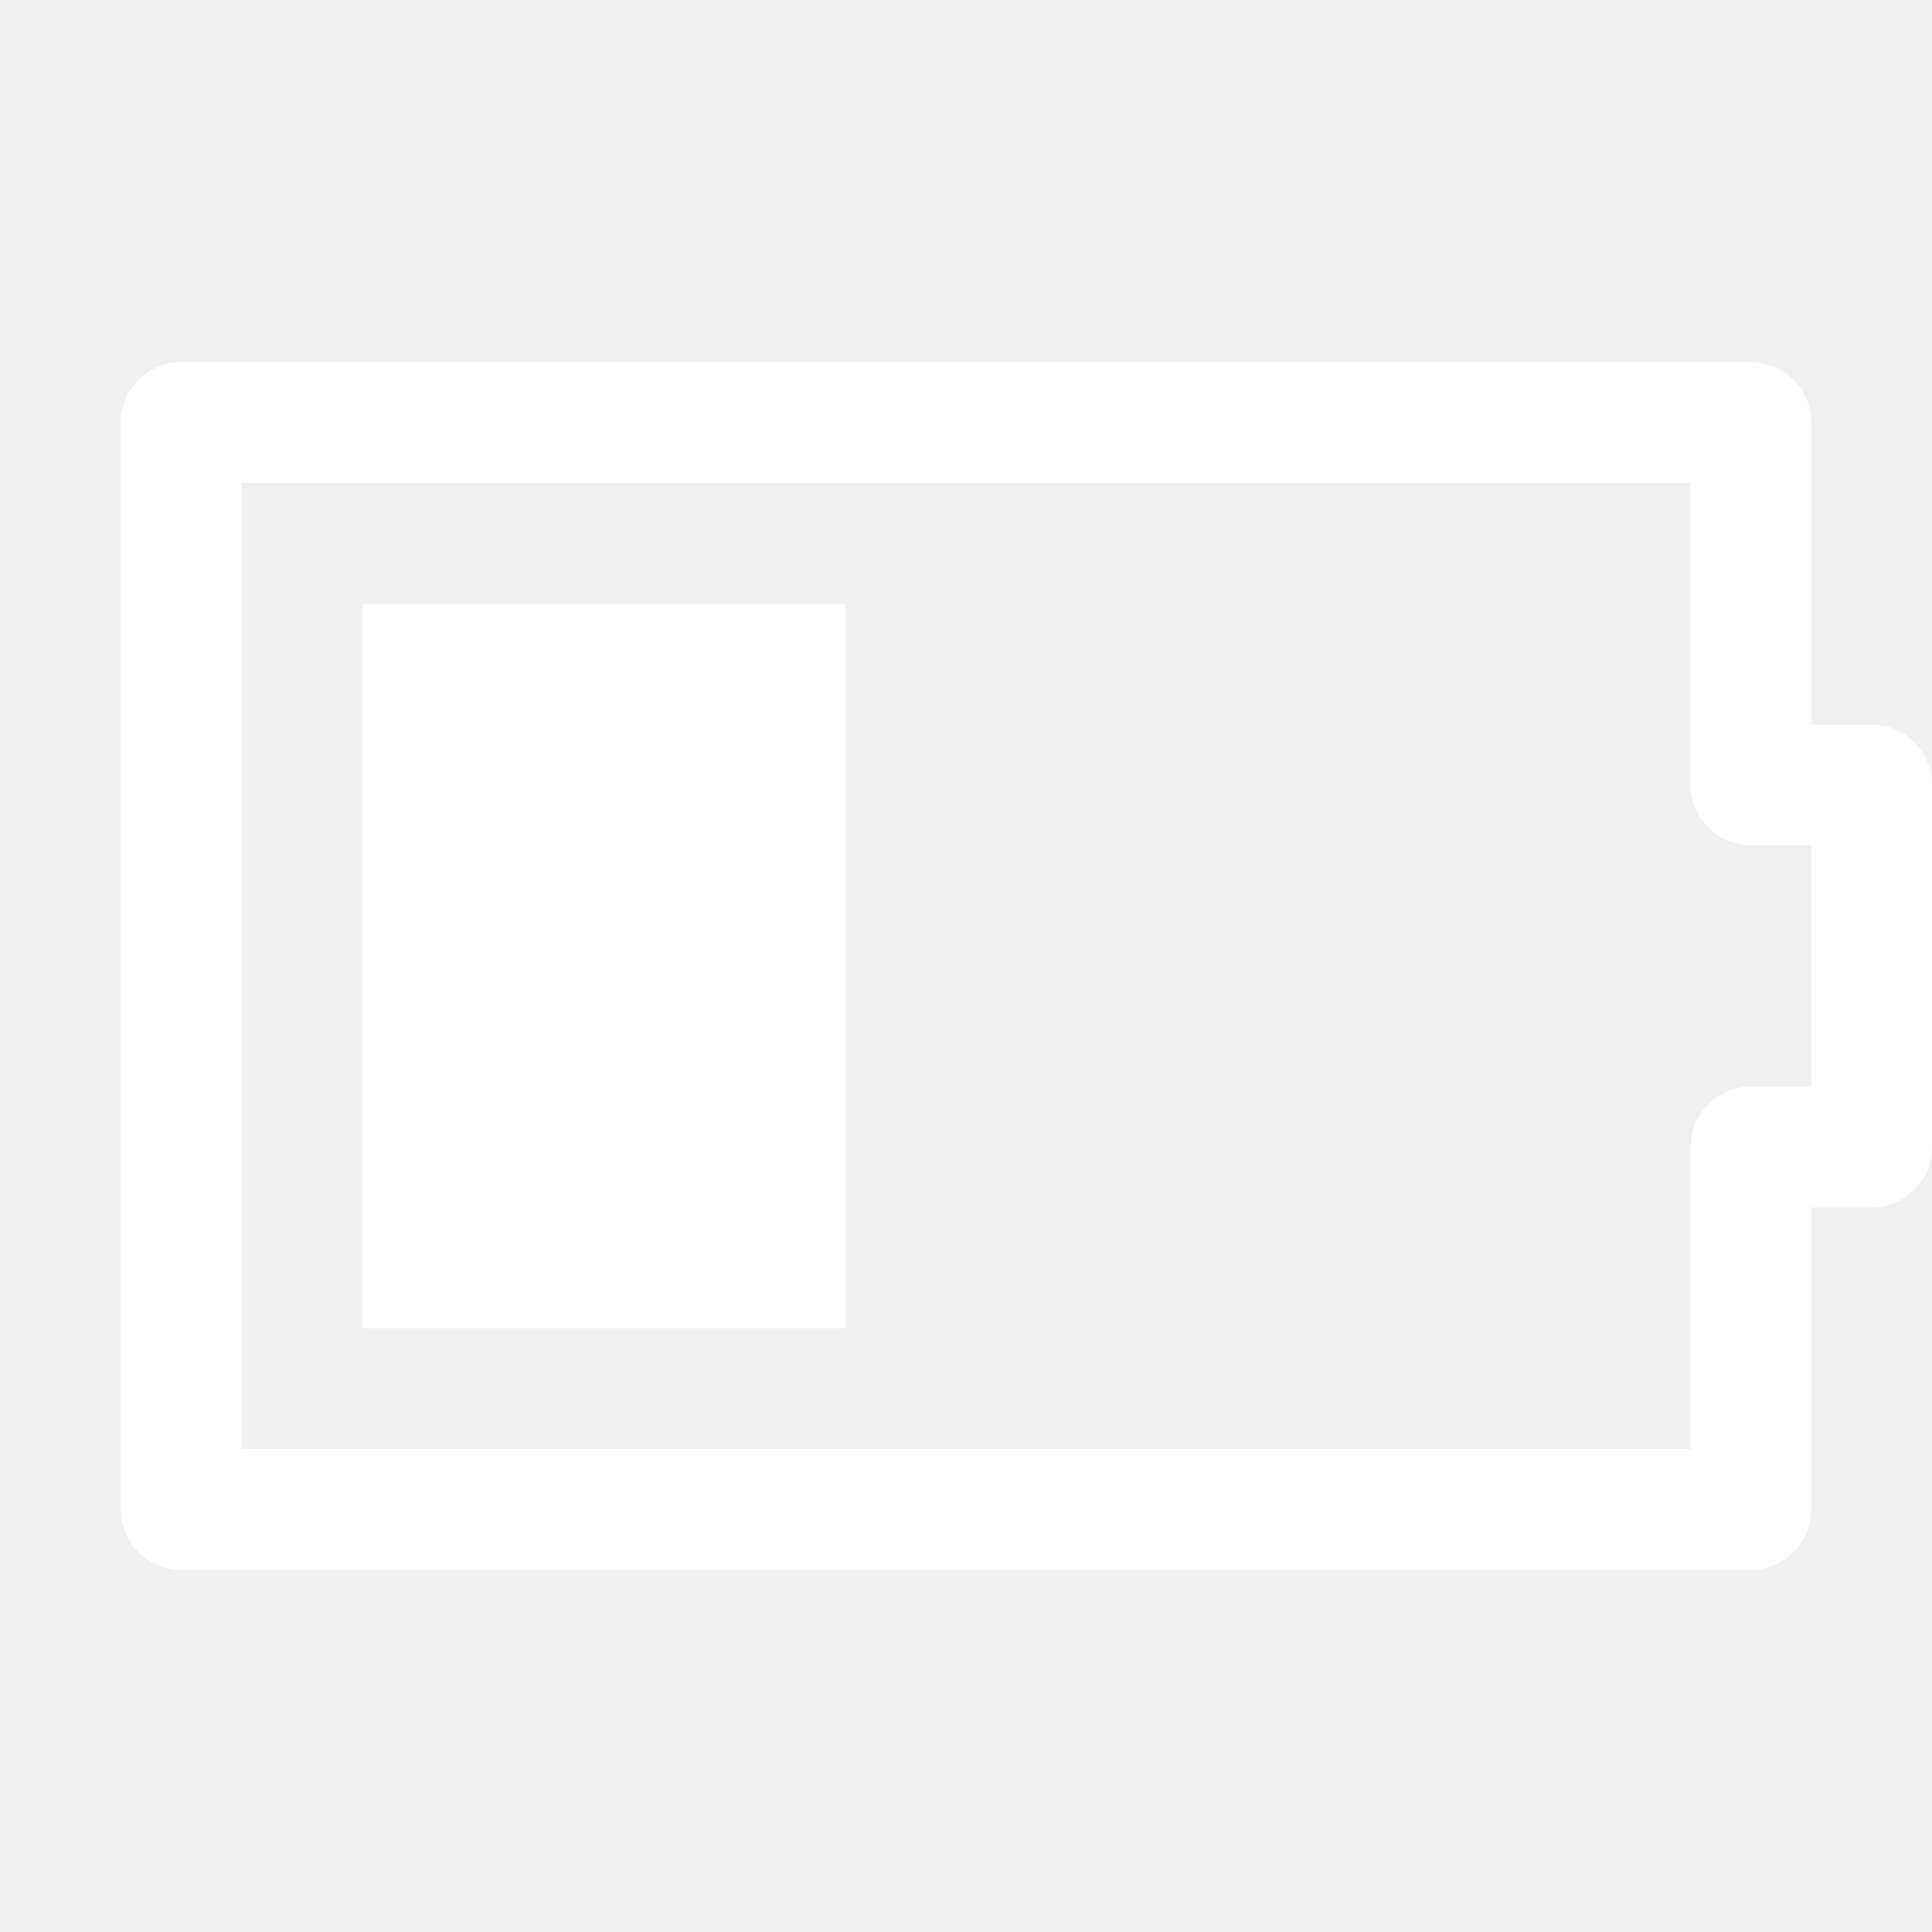
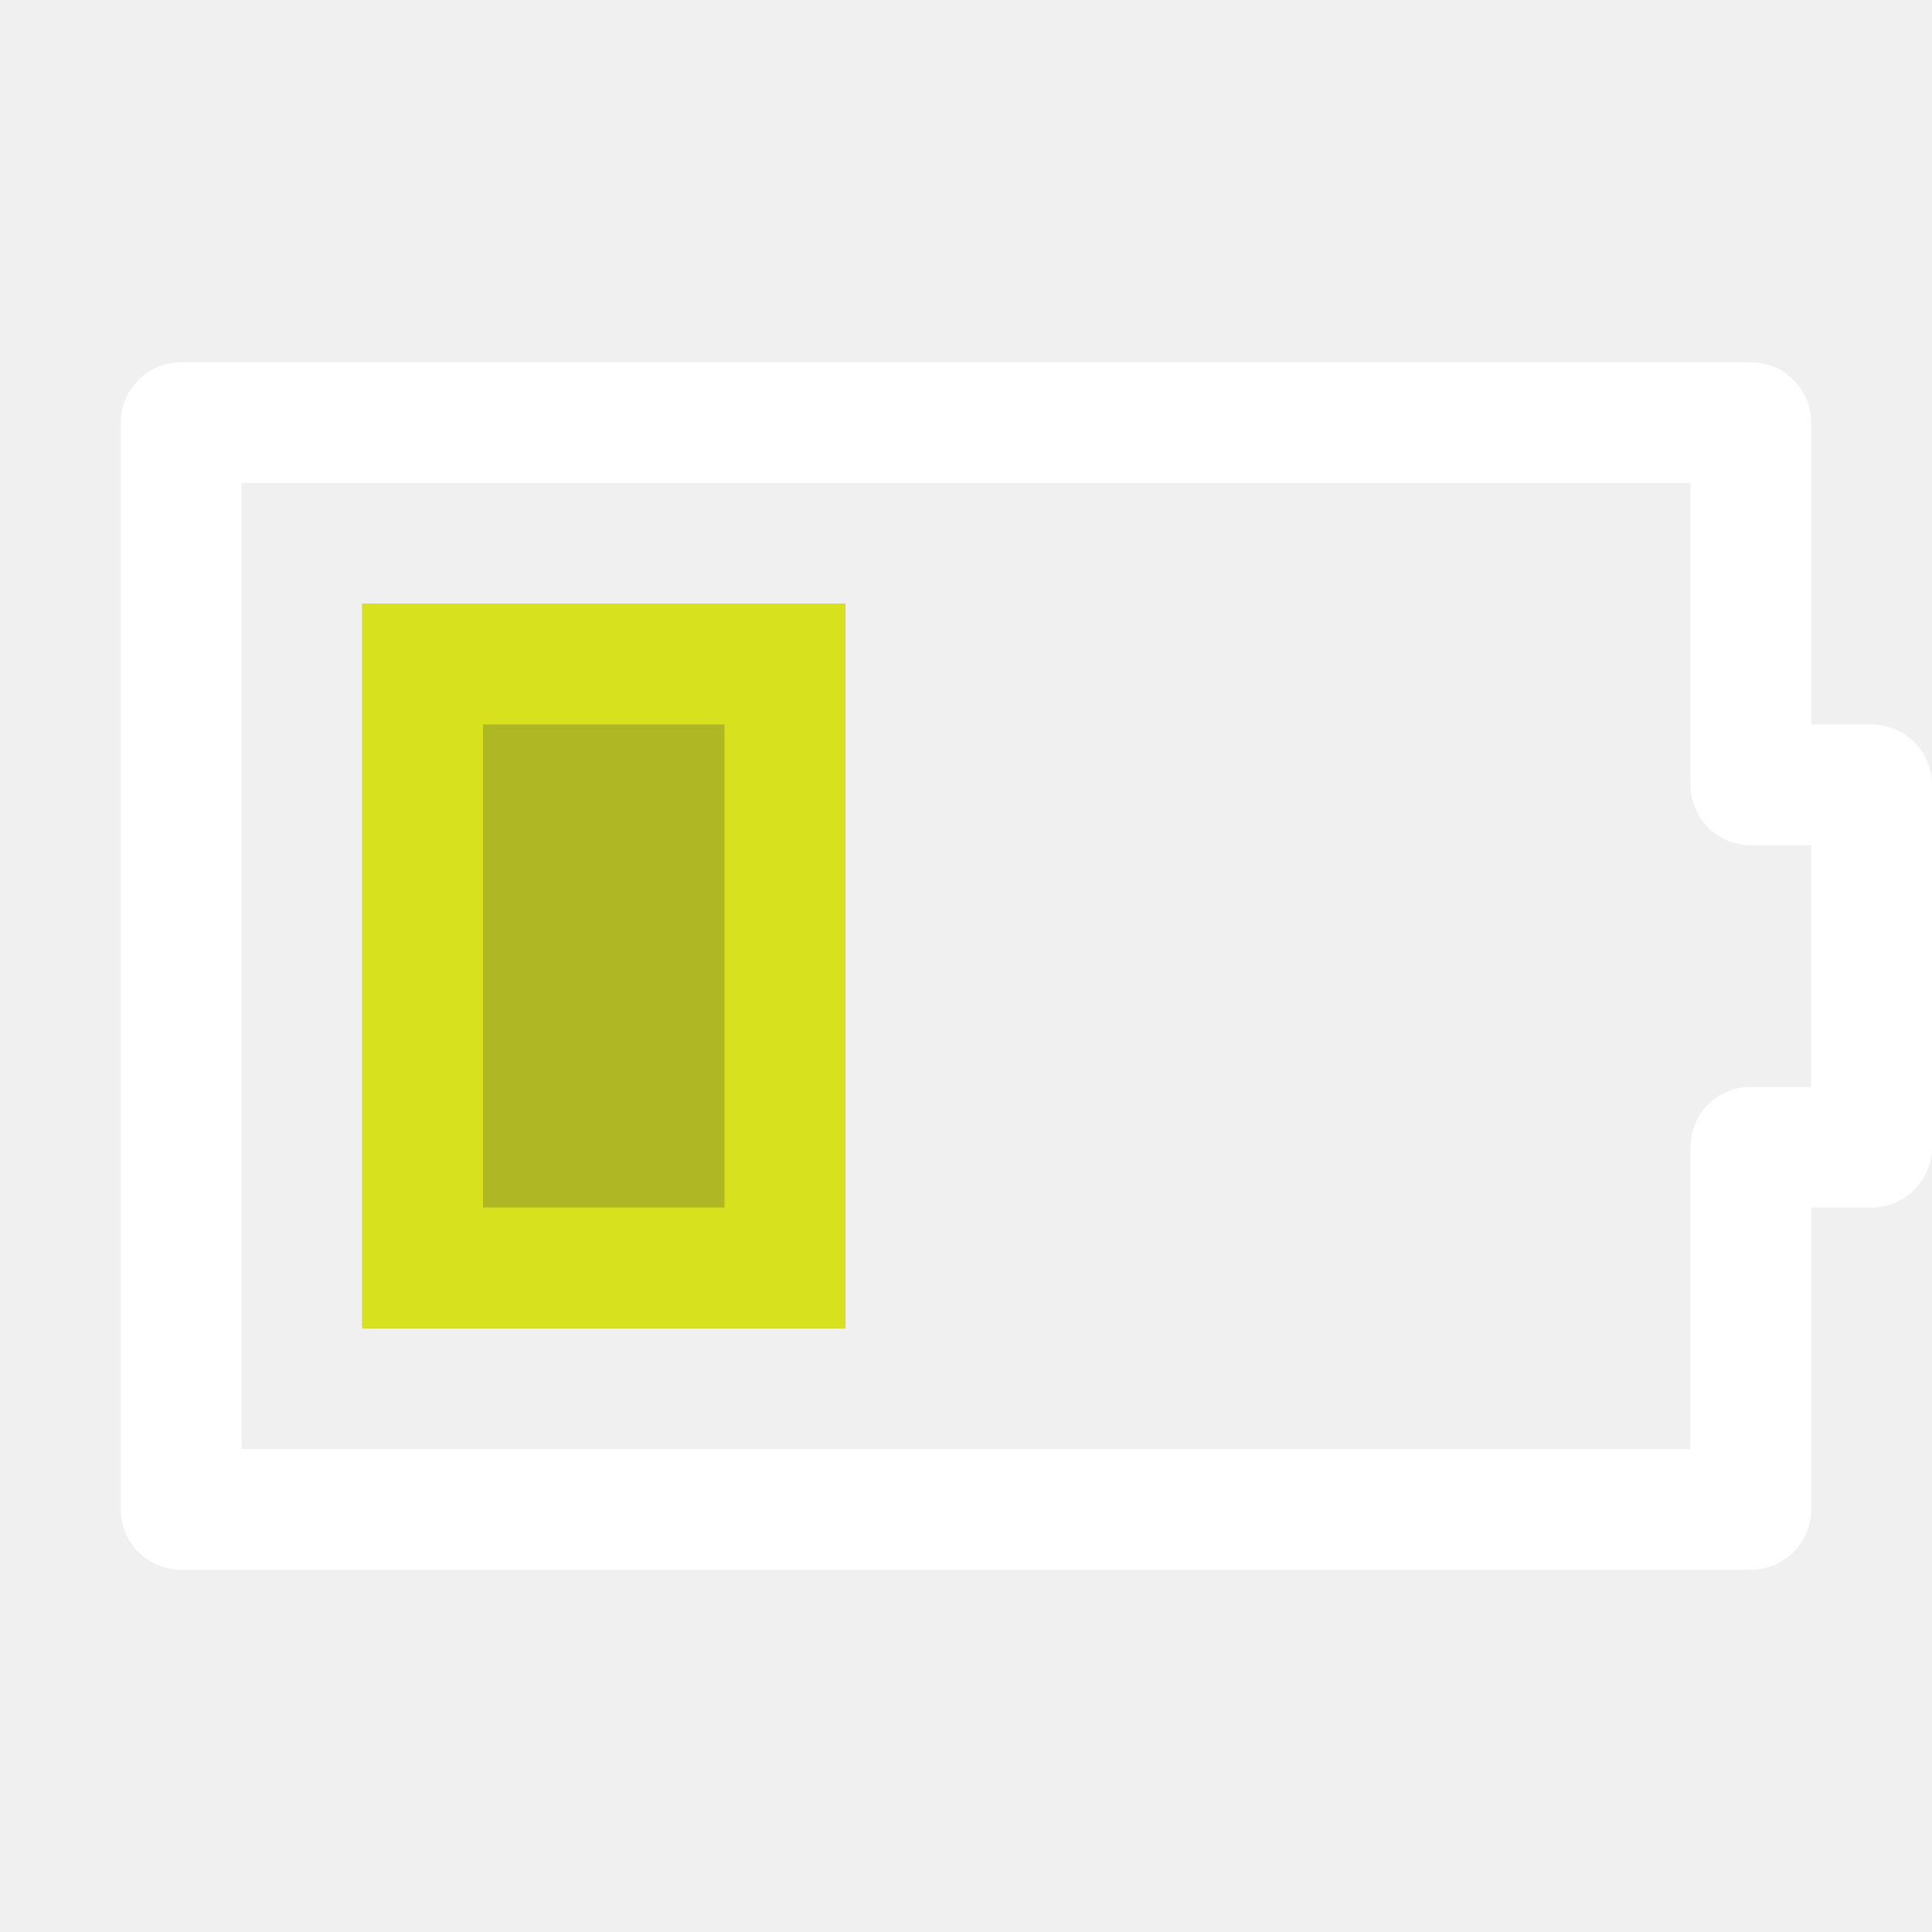
- <svg xmlns="http://www.w3.org/2000/svg" width="16px" height="16px" viewBox="0 0 16 16" version="1.1">
-   <defs />
+ <svg xmlns="http://www.w3.org/2000/svg" xmlns:xlink="http://www.w3.org/1999/xlink" width="16px" height="16px" viewBox="0 0 16 16" version="1.1">
+   <defs>
+     <polygon id="path-1" points="3 11 7 11 7 5 3 5" />
+   </defs>
  <g id="Page-1" stroke="none" stroke-width="1" fill="none" fill-rule="evenodd">
    <g id="battery-040-symbolic">
      <g id="Group-38">
        <polygon id="Fill-78" opacity="0" points="0 16 16 16 16 0 0 0" />
-         <polygon id="Fill-247" fill="#FFFFFF" points="3 11 7 11 7 5 3 5" />
+         <g id="Fill-247">
+           <use fill="#B0B724" fill-rule="evenodd" xlink:href="#path-1" />
+           <path stroke="#D7E11E" stroke-width="1" d="M3.5,10.5 L6.5,10.5 L6.5,5.5 L3.5,5.5 L3.5,10.5 Z" />
+         </g>
        <polygon id="Stroke-238" stroke="#FFFFFF" stroke-linejoin="round" points="15.5 6.5 14.5 6.5 14.5 3.5 1.5 3.5 1.5 12.5 14.5 12.5 14.5 9.5 15.5 9.5" />
      </g>
    </g>
  </g>
</svg>
